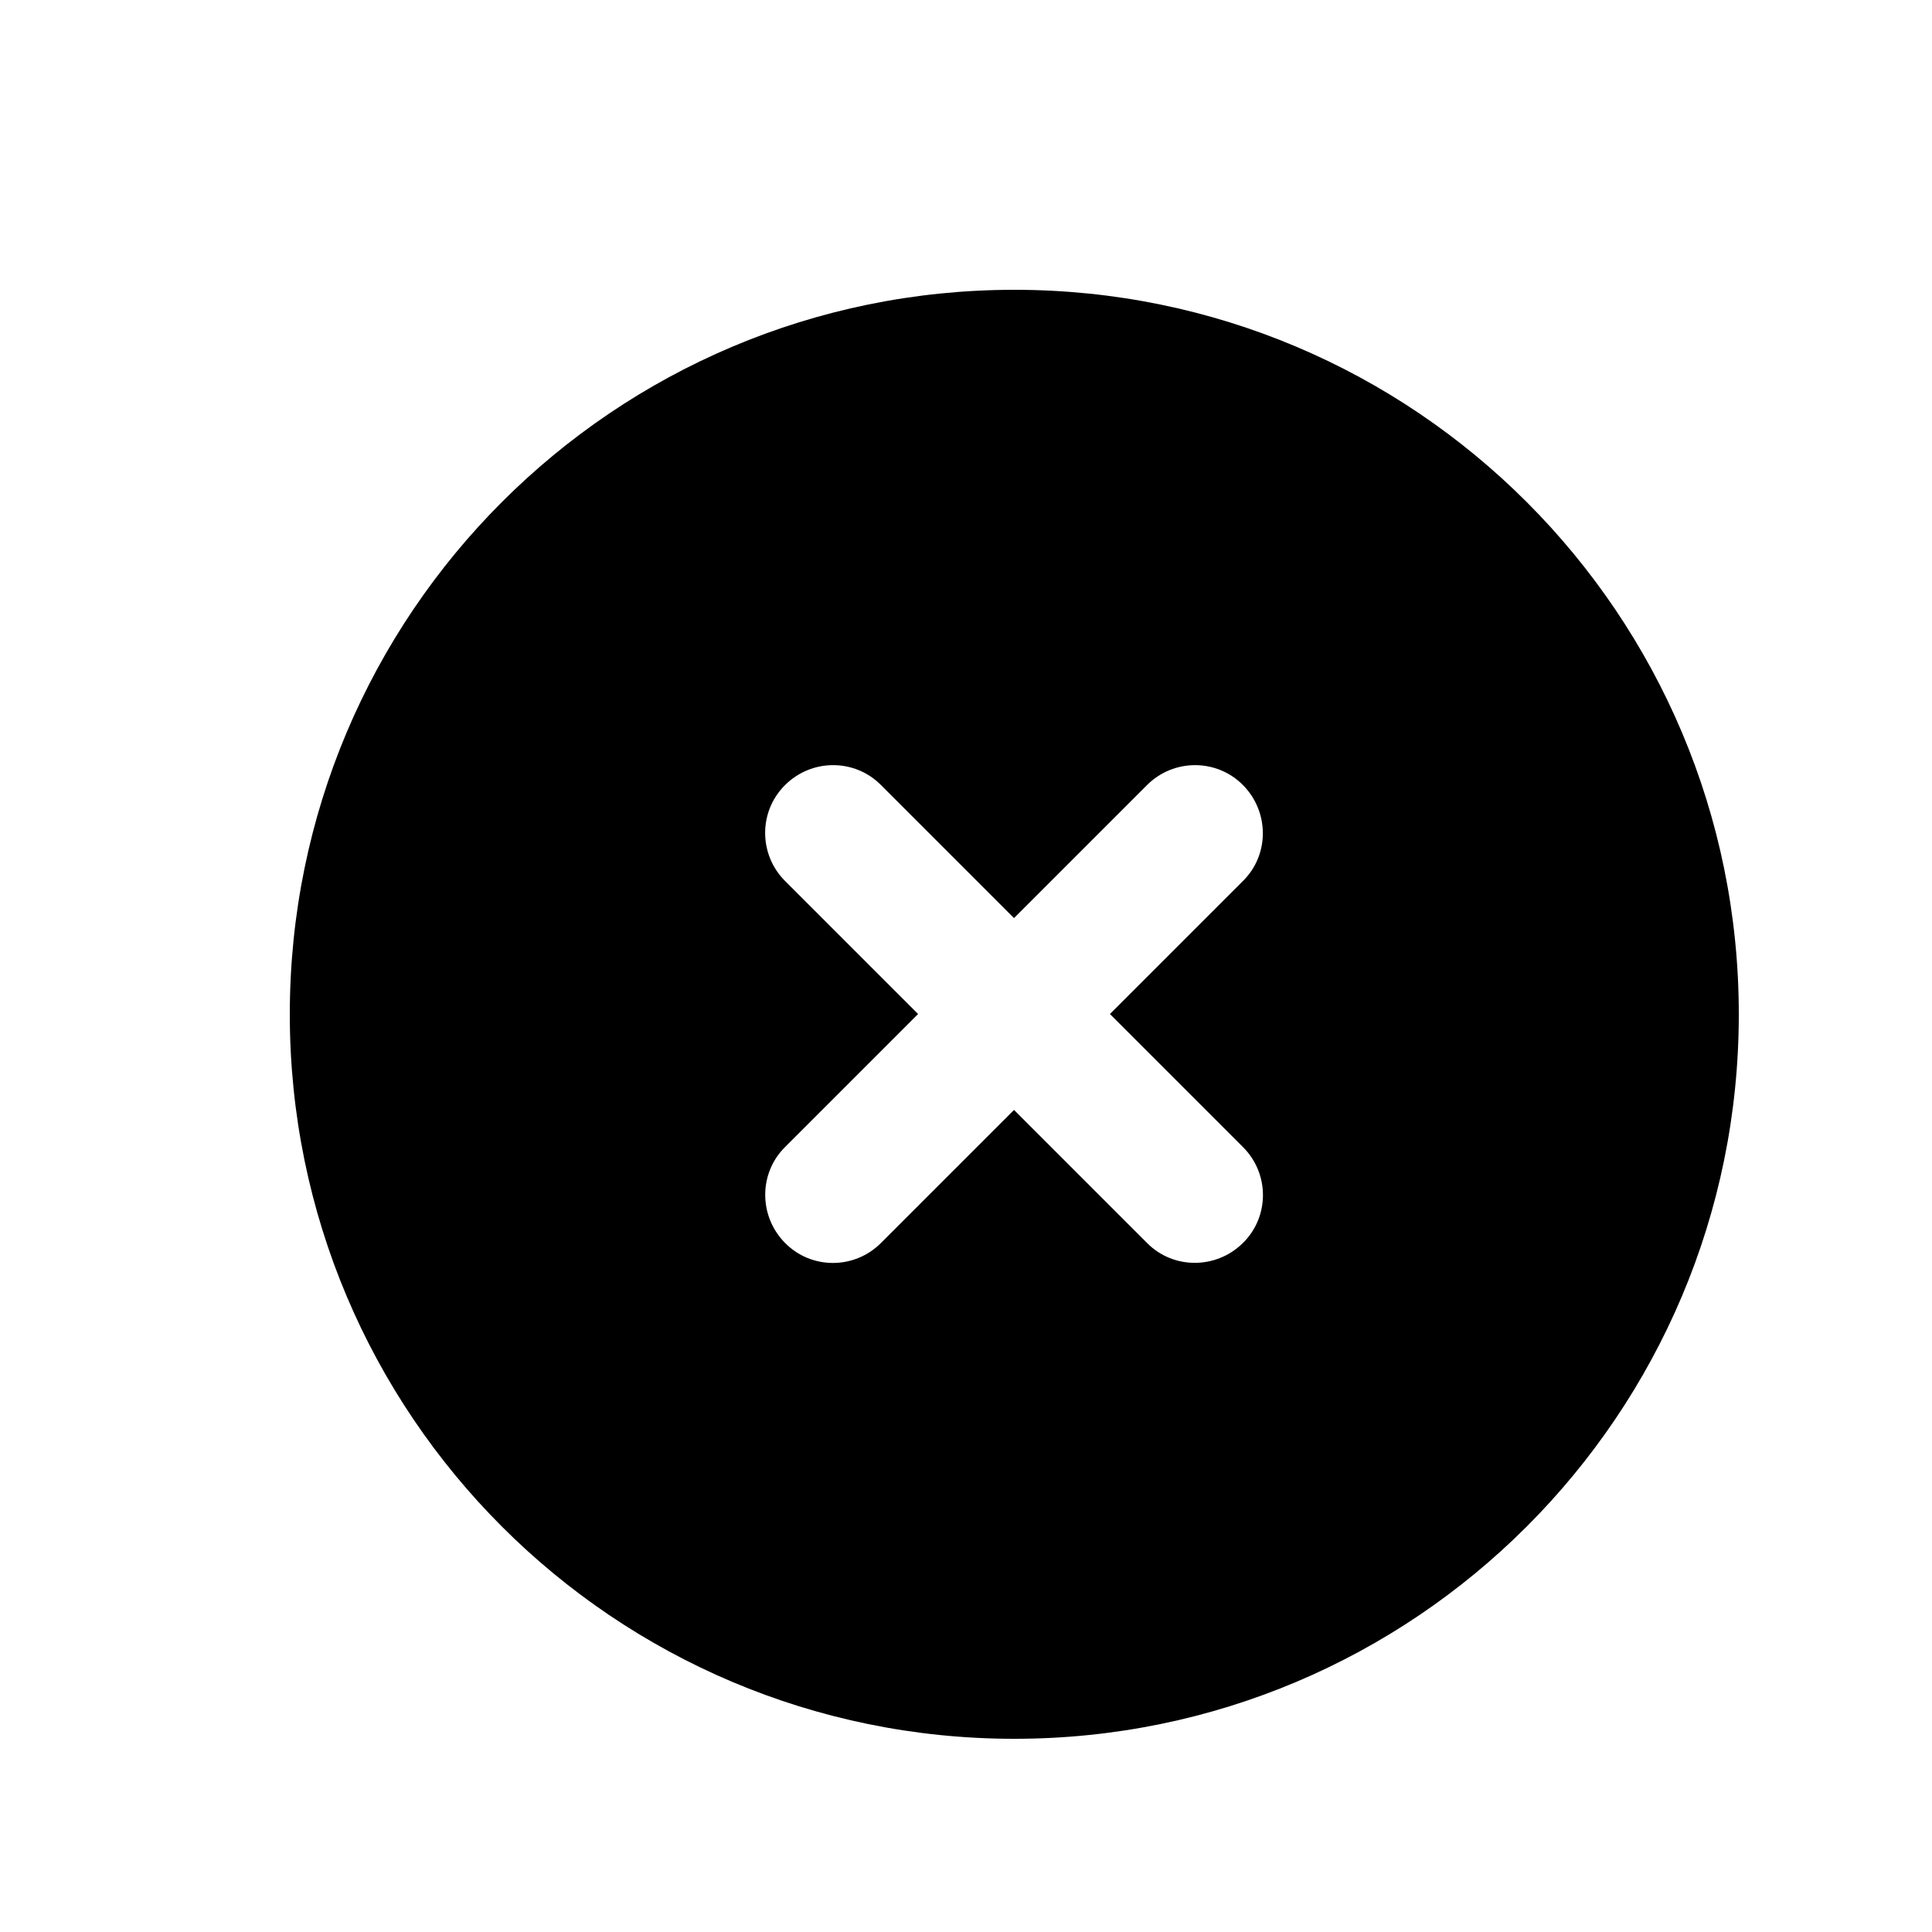
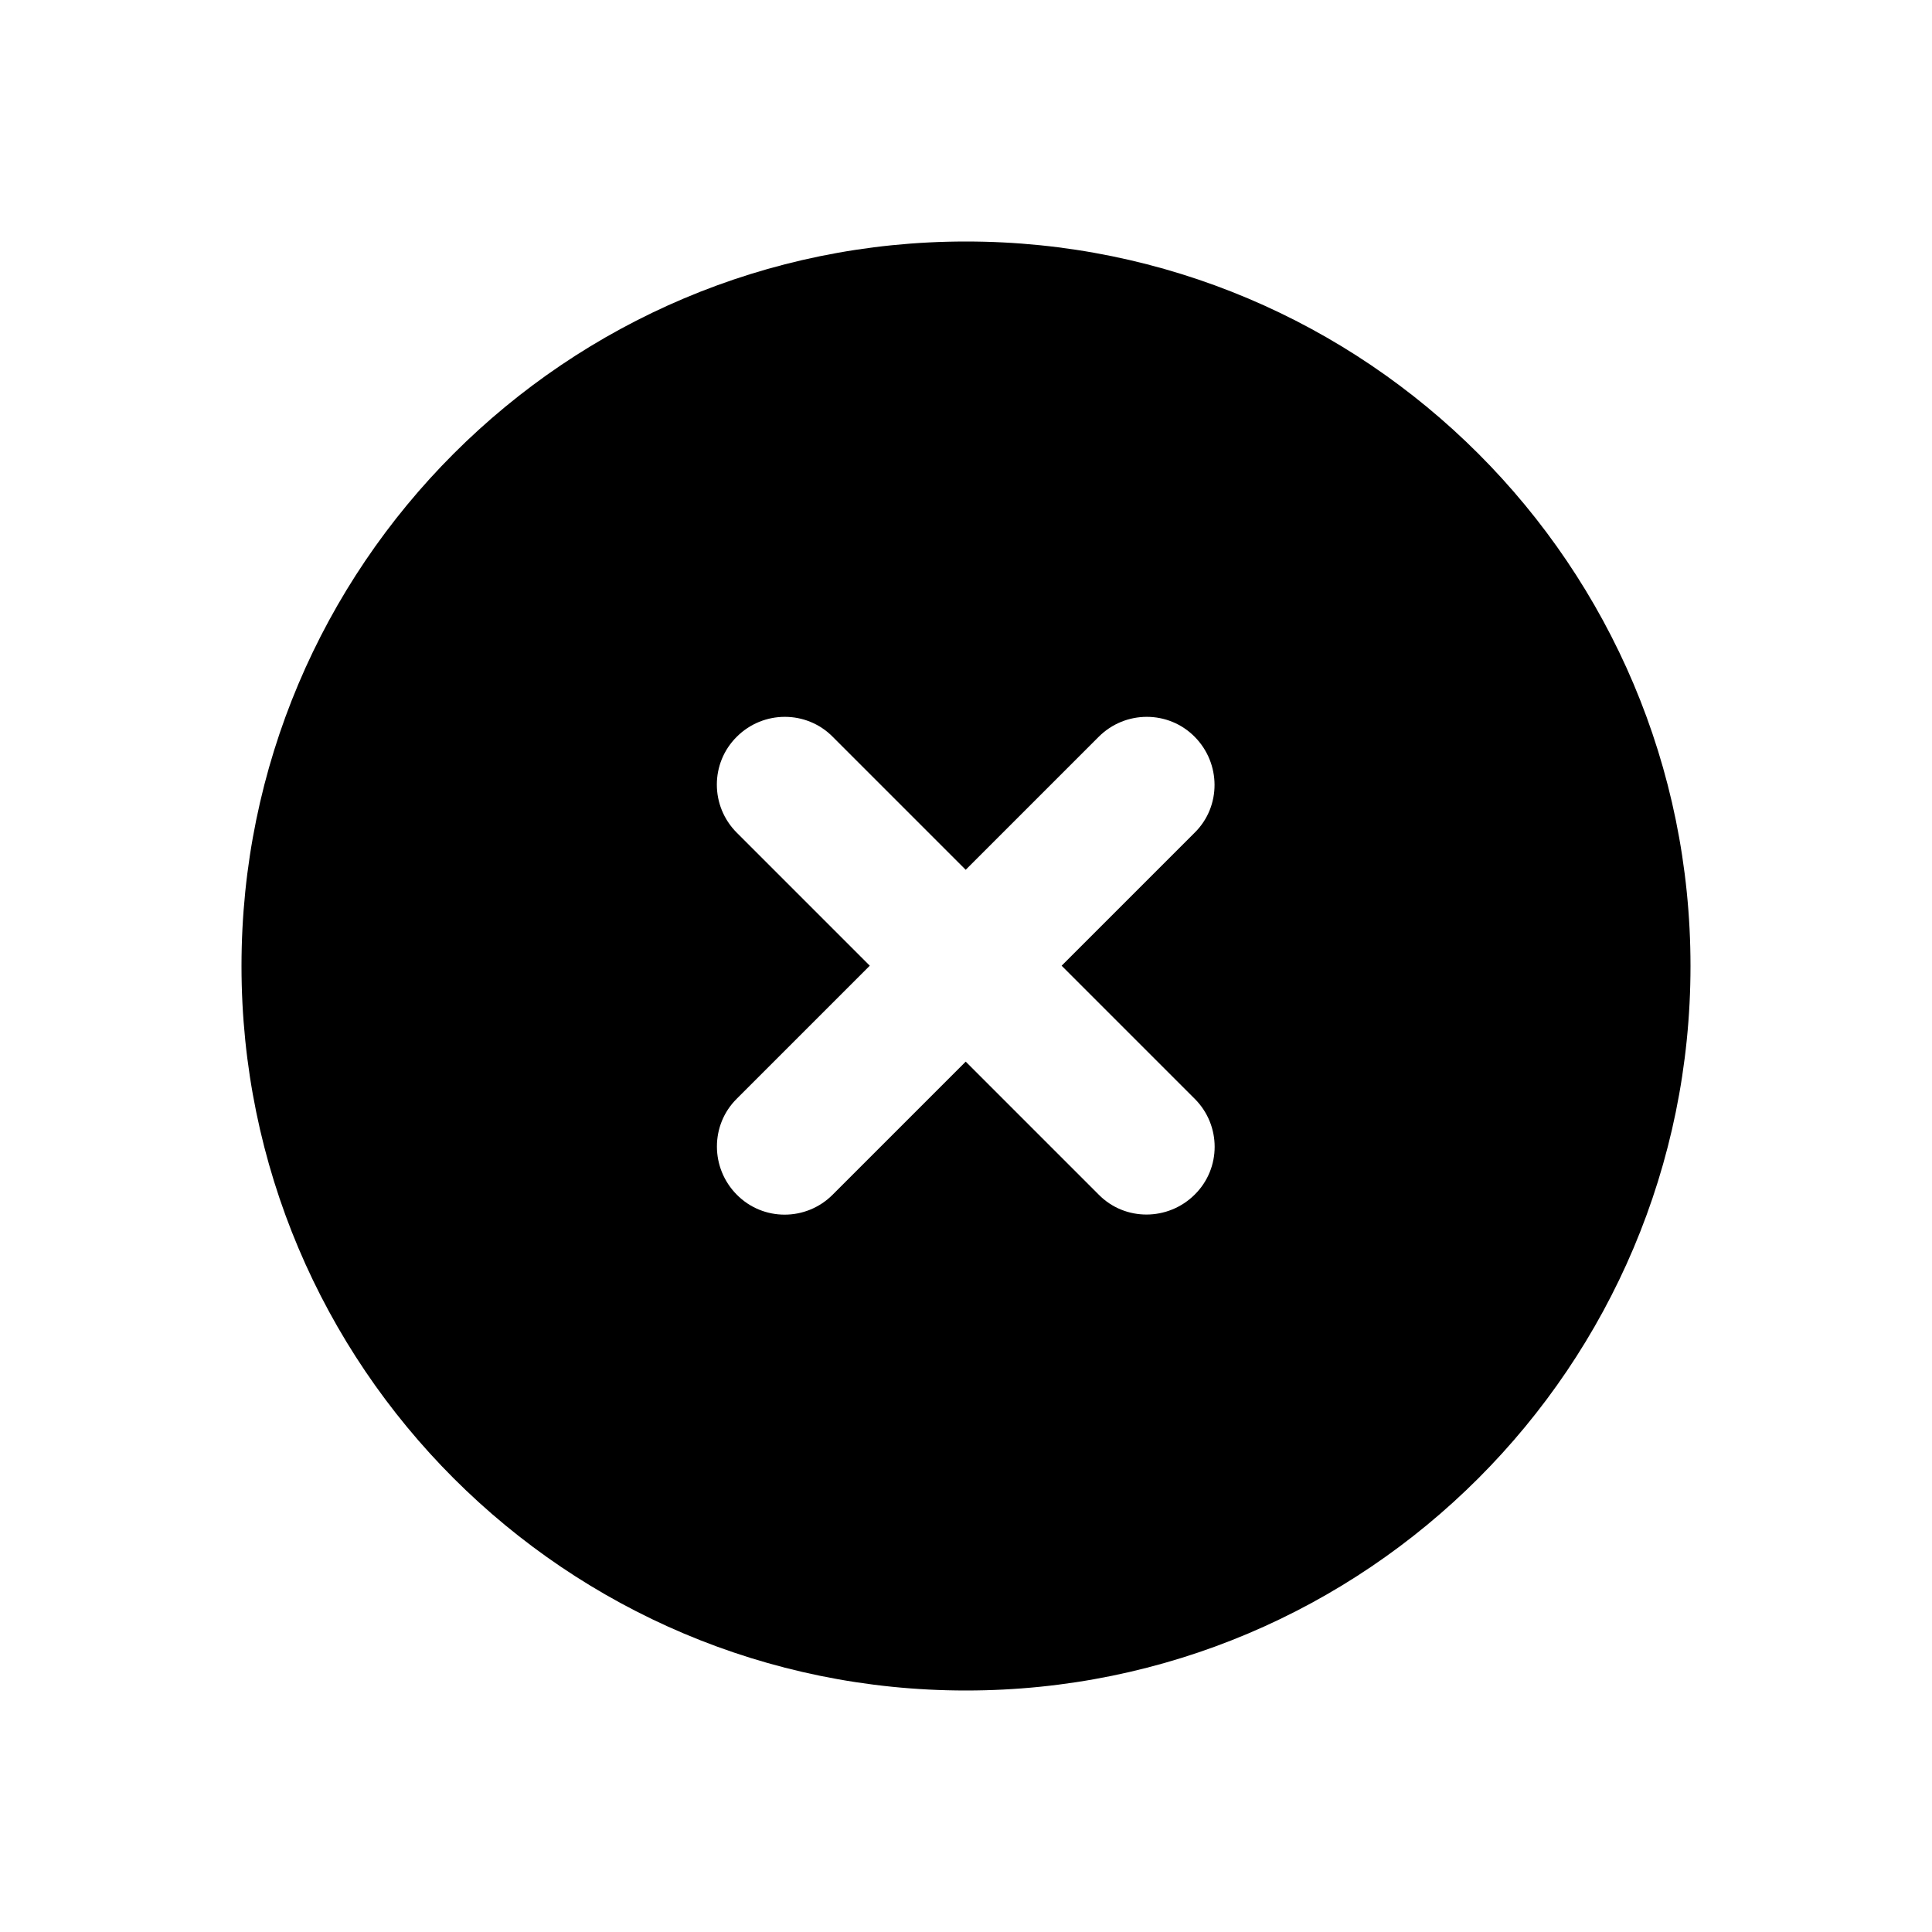
<svg xmlns="http://www.w3.org/2000/svg" viewBox="0 0 20 20">
-   <path d="M10.5 18C14.643 18 18 14.643 18 10.5C18 6.357 14.643 3 10.5 3C6.357 3 3 6.357 3 10.5C3 14.643 6.357 18 10.5 18ZM8.127 8.127C8.402 7.852 8.848 7.852 9.12 8.127L10.497 9.504L11.874 8.127C12.149 7.852 12.595 7.852 12.867 8.127C13.14 8.402 13.143 8.848 12.867 9.12L11.49 10.497L12.867 11.874C13.143 12.149 13.143 12.595 12.867 12.867C12.592 13.14 12.146 13.143 11.874 12.867L10.497 11.49L9.12 12.867C8.845 13.143 8.399 13.143 8.127 12.867C7.854 12.592 7.852 12.146 8.127 11.874L9.504 10.497L8.127 9.12C7.852 8.845 7.852 8.399 8.127 8.127V8.127Z" />
+   <path d="M10 17.5C14.143 17.5 17.5 14.143 17.5 10C17.5 5.857 14.143 2.5 10 2.5C5.857 2.5 2.5 5.857 2.5 10C2.5 14.143 5.857 17.5 10 17.5ZM7.627 7.627C7.902 7.352 8.348 7.352 8.62 7.627L9.997 9.004L11.374 7.627C11.649 7.352 12.095 7.352 12.367 7.627C12.64 7.902 12.643 8.348 12.367 8.62L10.99 9.997L12.367 11.374C12.643 11.649 12.643 12.095 12.367 12.367C12.092 12.64 11.646 12.643 11.374 12.367L9.997 10.99L8.62 12.367C8.345 12.643 7.899 12.643 7.627 12.367C7.354 12.092 7.352 11.646 7.627 11.374L9.004 9.997L7.627 8.62C7.352 8.345 7.352 7.899 7.627 7.627V7.627Z" />
</svg>
